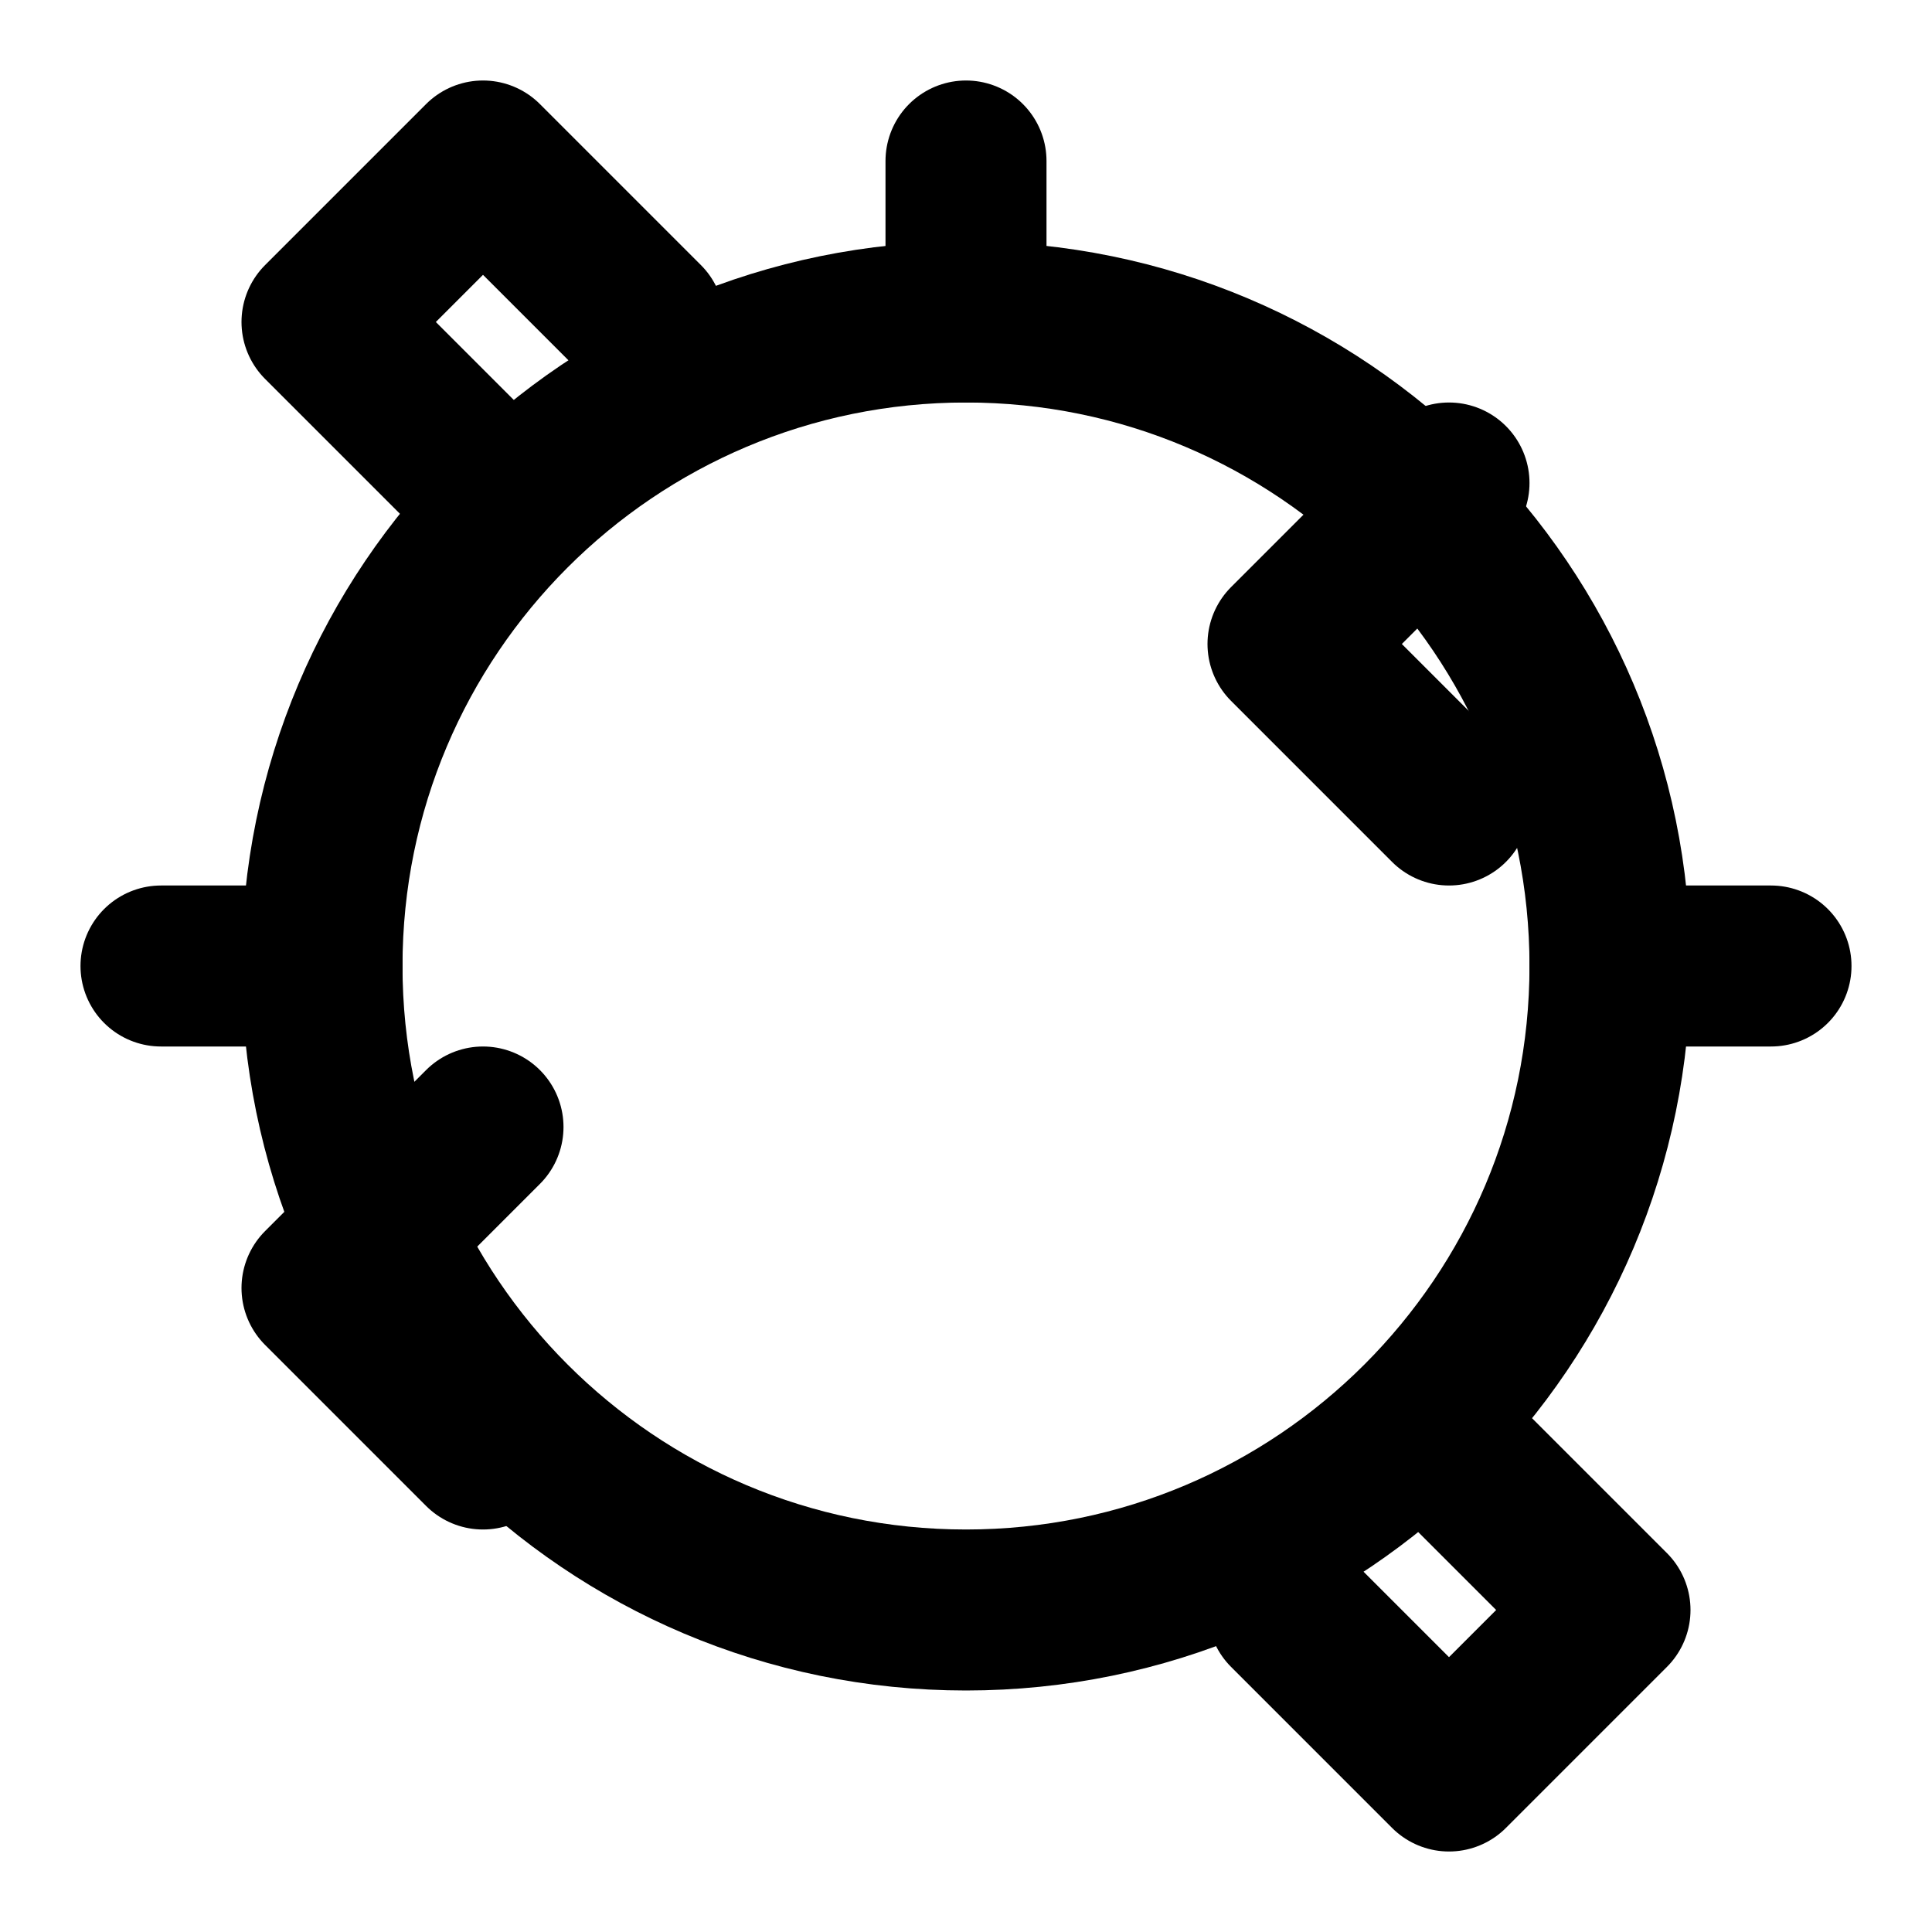
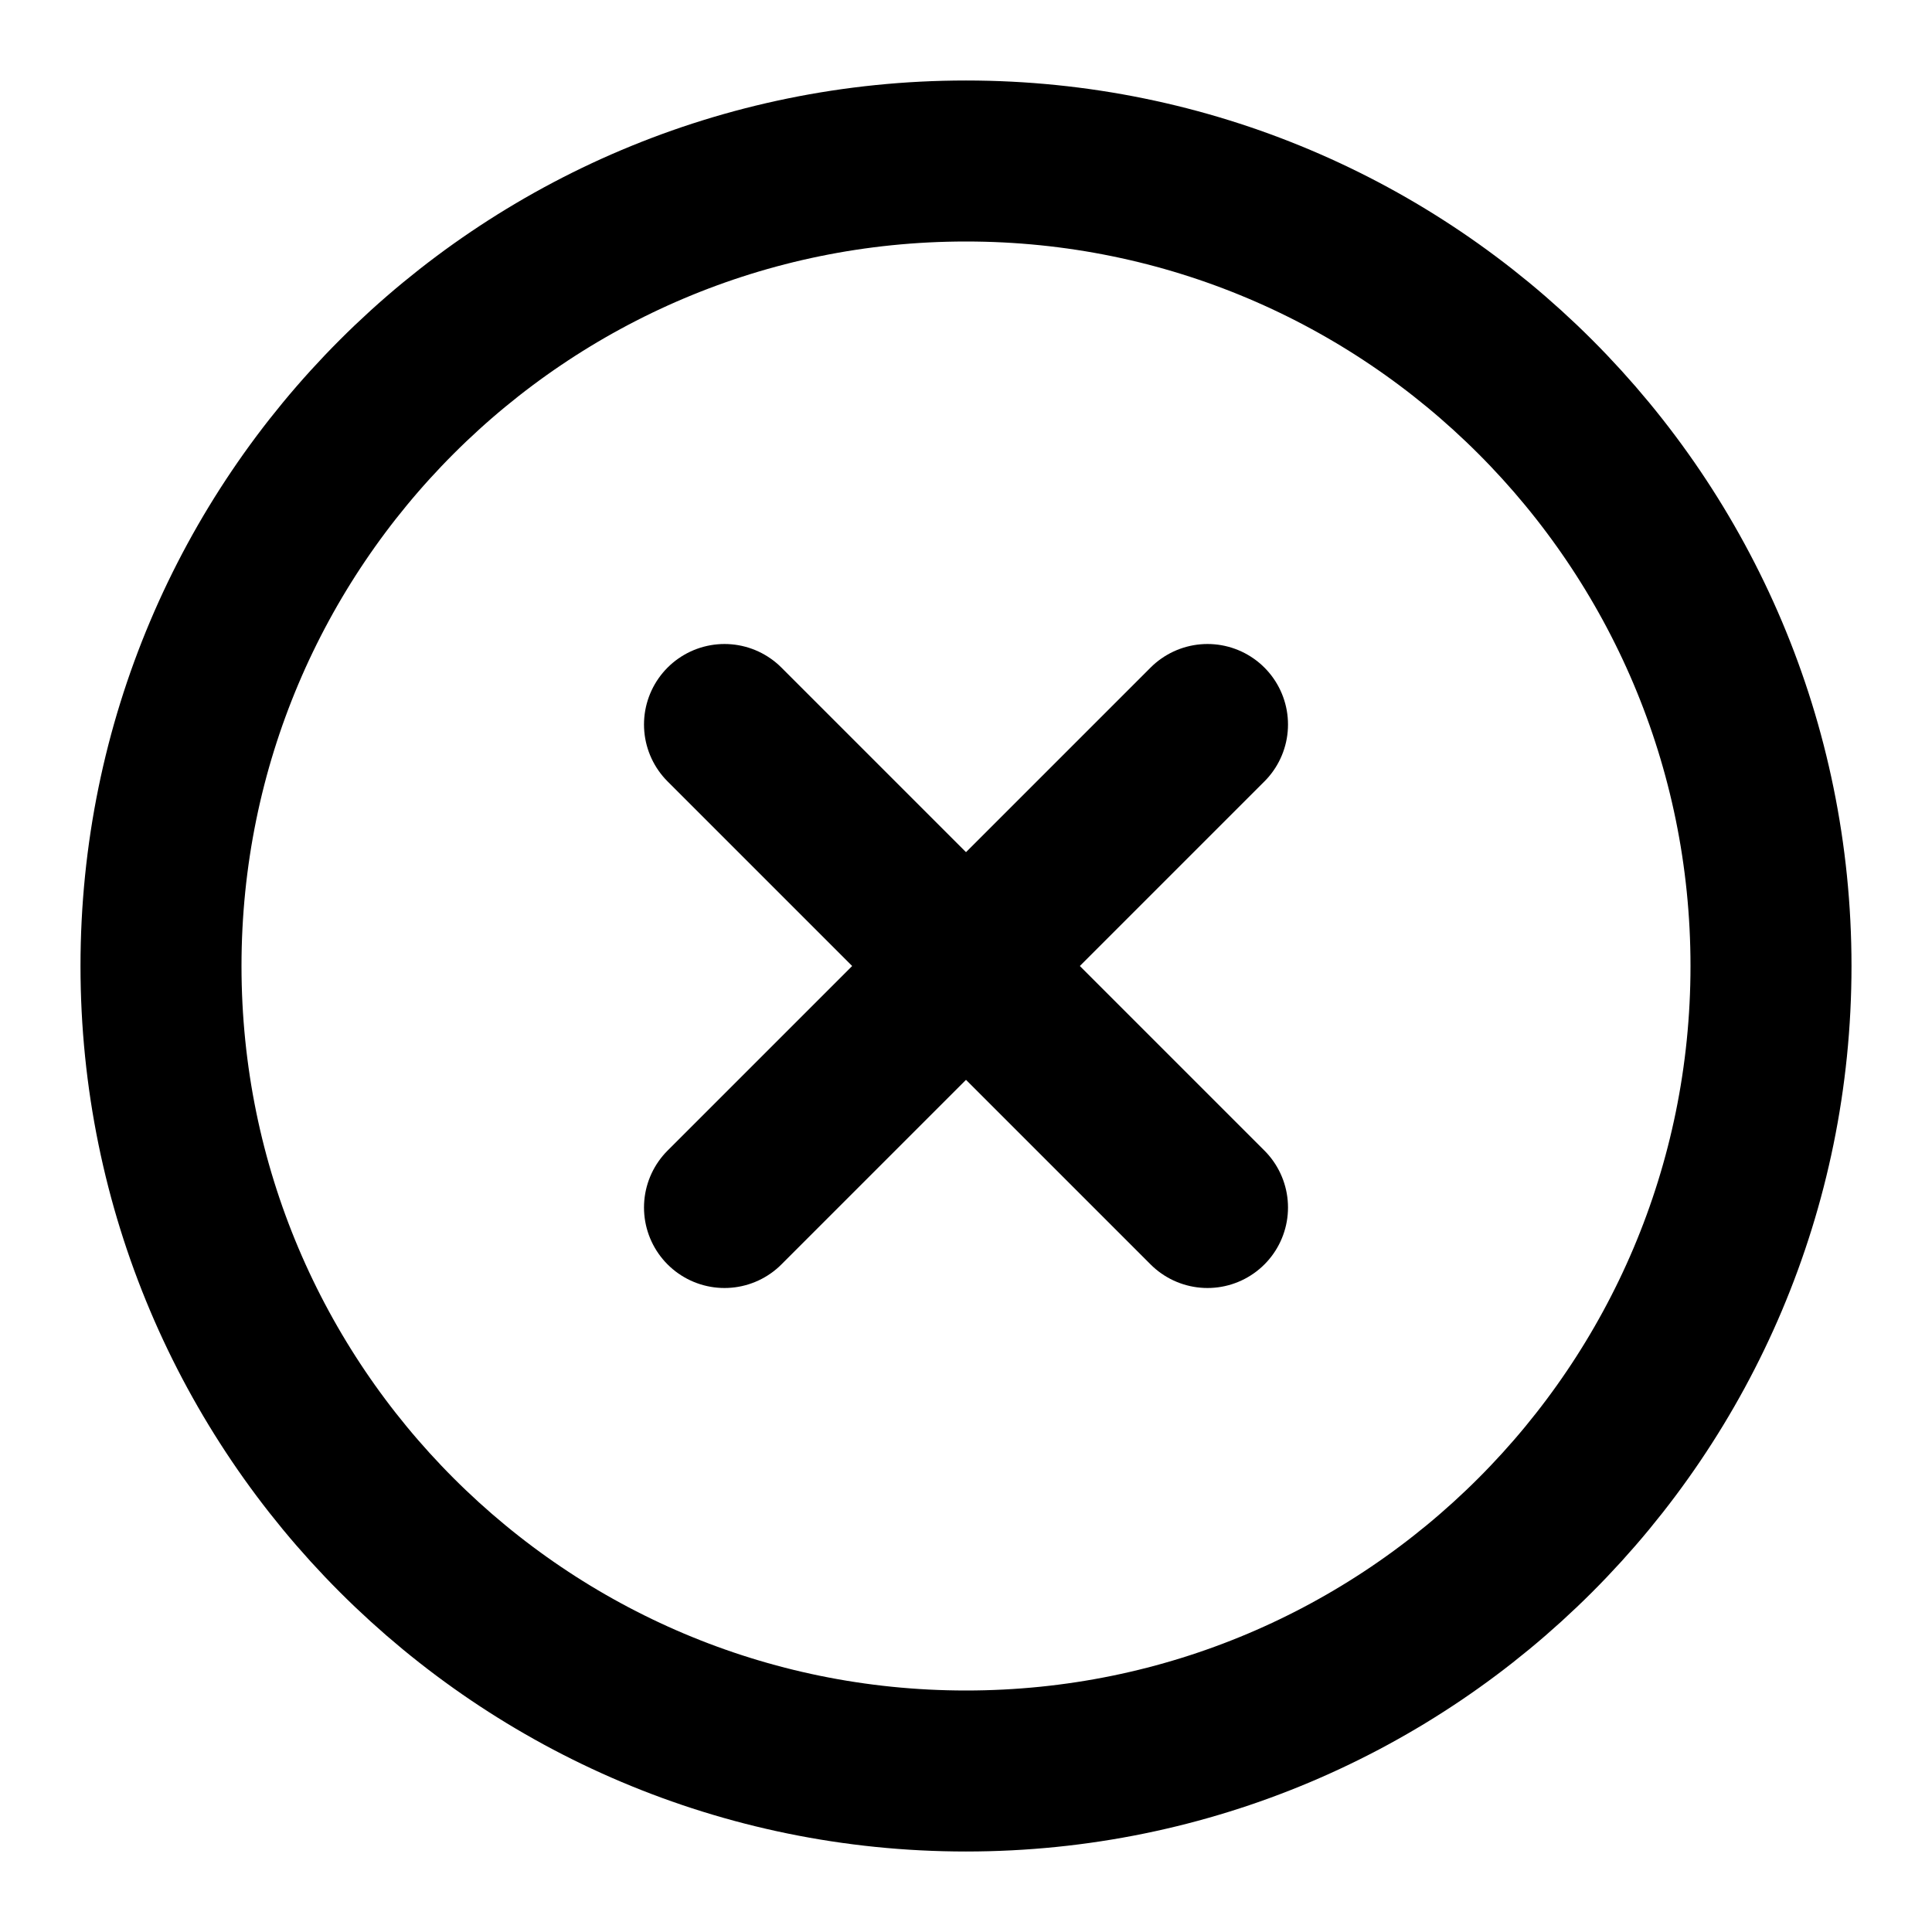
<svg xmlns="http://www.w3.org/2000/svg" width="24" height="24" viewBox="0 0 24 24" fill="none" stroke="currentColor" stroke-width="2" stroke-linecap="round" stroke-linejoin="round">
-   <path d="M12 2v2" />
-   <path d="m18 18 2 2-2 2-2-2" />
-   <path d="m6 6-2-2 2-2 2 2" />
-   <path d="M2 12h2" />
-   <path d="M20 12h2" />
-   <path d="m18 6-2 2 2 2" />
-   <path d="m6 18-2-2 2-2" />
-   <circle cx="12" cy="12" r="8" />
+   <circle cx="12" cy="12" r="10" />
+   <line x1="15" y1="9" x2="9" y2="15" />
+   <line x1="9" y1="9" x2="15" y2="15" />
</svg>
